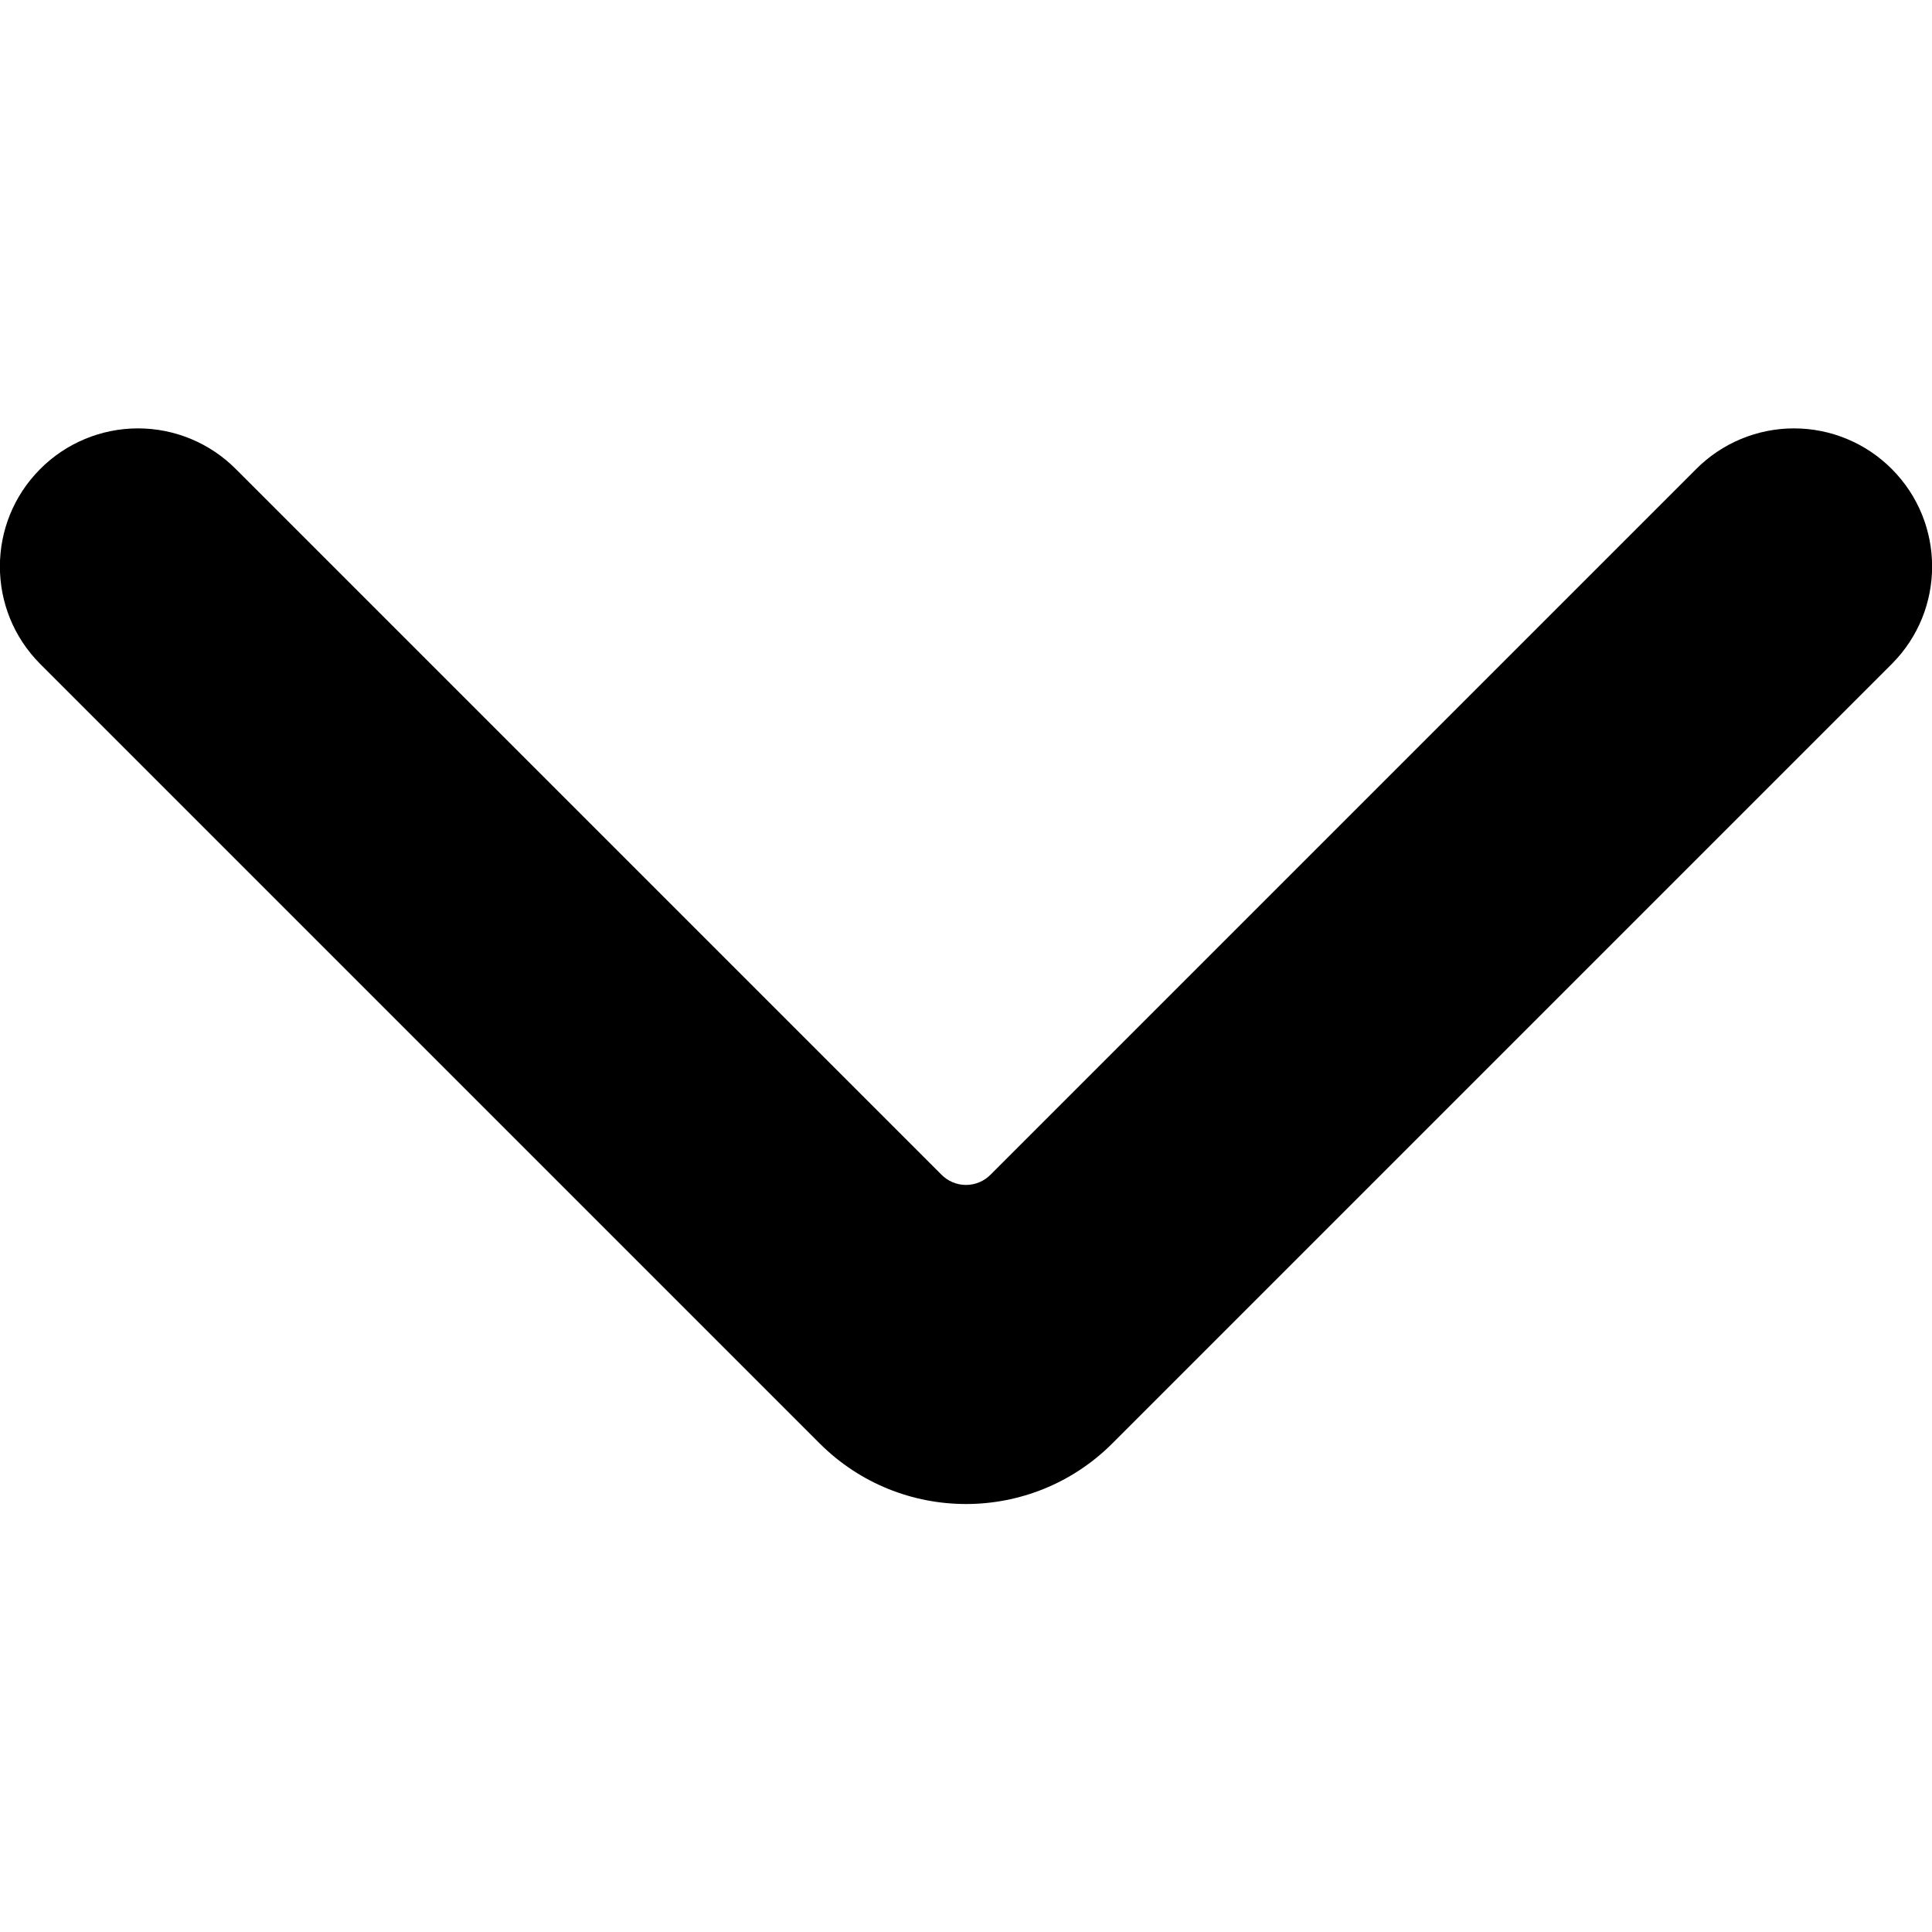
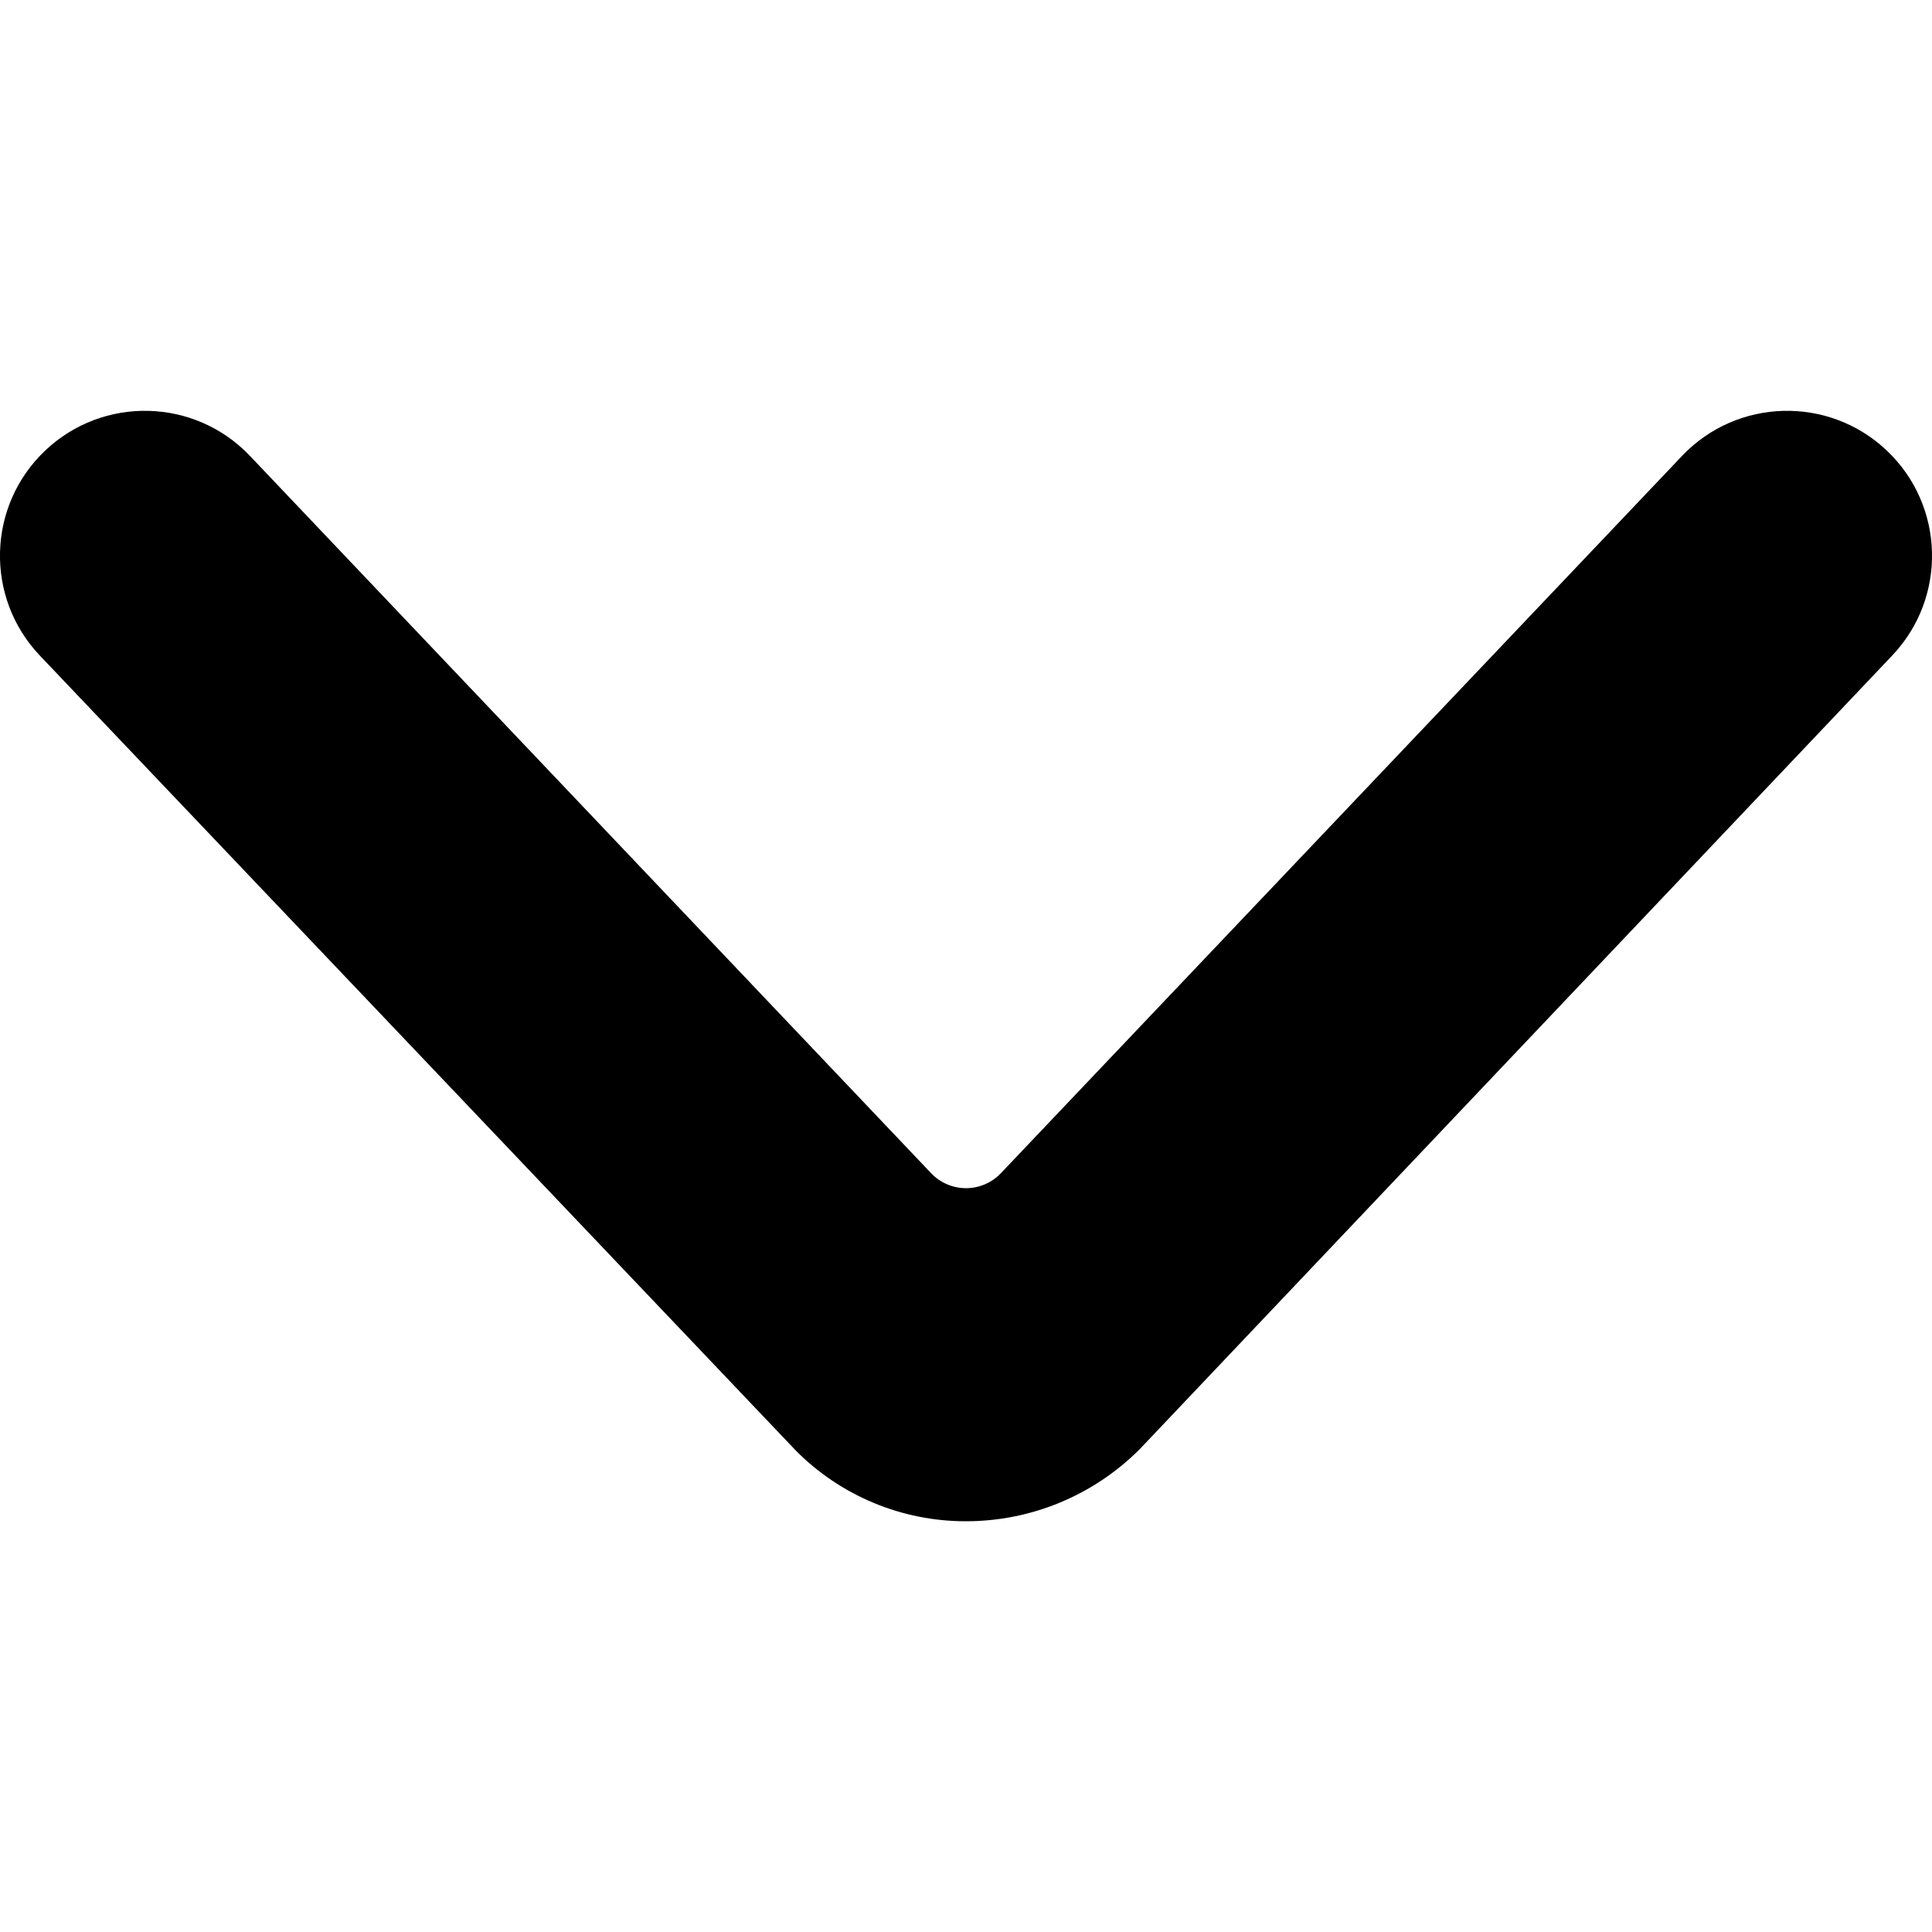
- <svg xmlns="http://www.w3.org/2000/svg" viewBox="0 0 48 48">
-   <g transform="matrix(3.428571,0,0,3.428571,0,0)">
-     <path d="M13.71,3.4a1,1,0,0,0-1.42,0L7.18,8.51a.25.25,0,0,1-.36,0L1.71,3.4a1,1,0,0,0-1.42,0,1,1,0,0,0,0,1.41l5.65,5.65a1.5,1.5,0,0,0,2.12,0l5.65-5.65A1,1,0,0,0,13.71,3.4Z" />
-   </g>
+ <svg xmlns="http://www.w3.org/2000/svg" viewBox="0 0 10 10">
+   <path d="M5,7.874a1.238,1.238,0,0,1-.879-.364L.206,3.393A.75.75,0,1,1,1.294,2.36L4.819,6.072a.249.249,0,0,0,.362,0L8.706,2.36A.75.75,0,1,1,9.794,3.393L5.9,7.5A1.269,1.269,0,0,1,5,7.874Z" stroke-linecap="round" stroke-linejoin="round" stroke-width="0" />
</svg>
